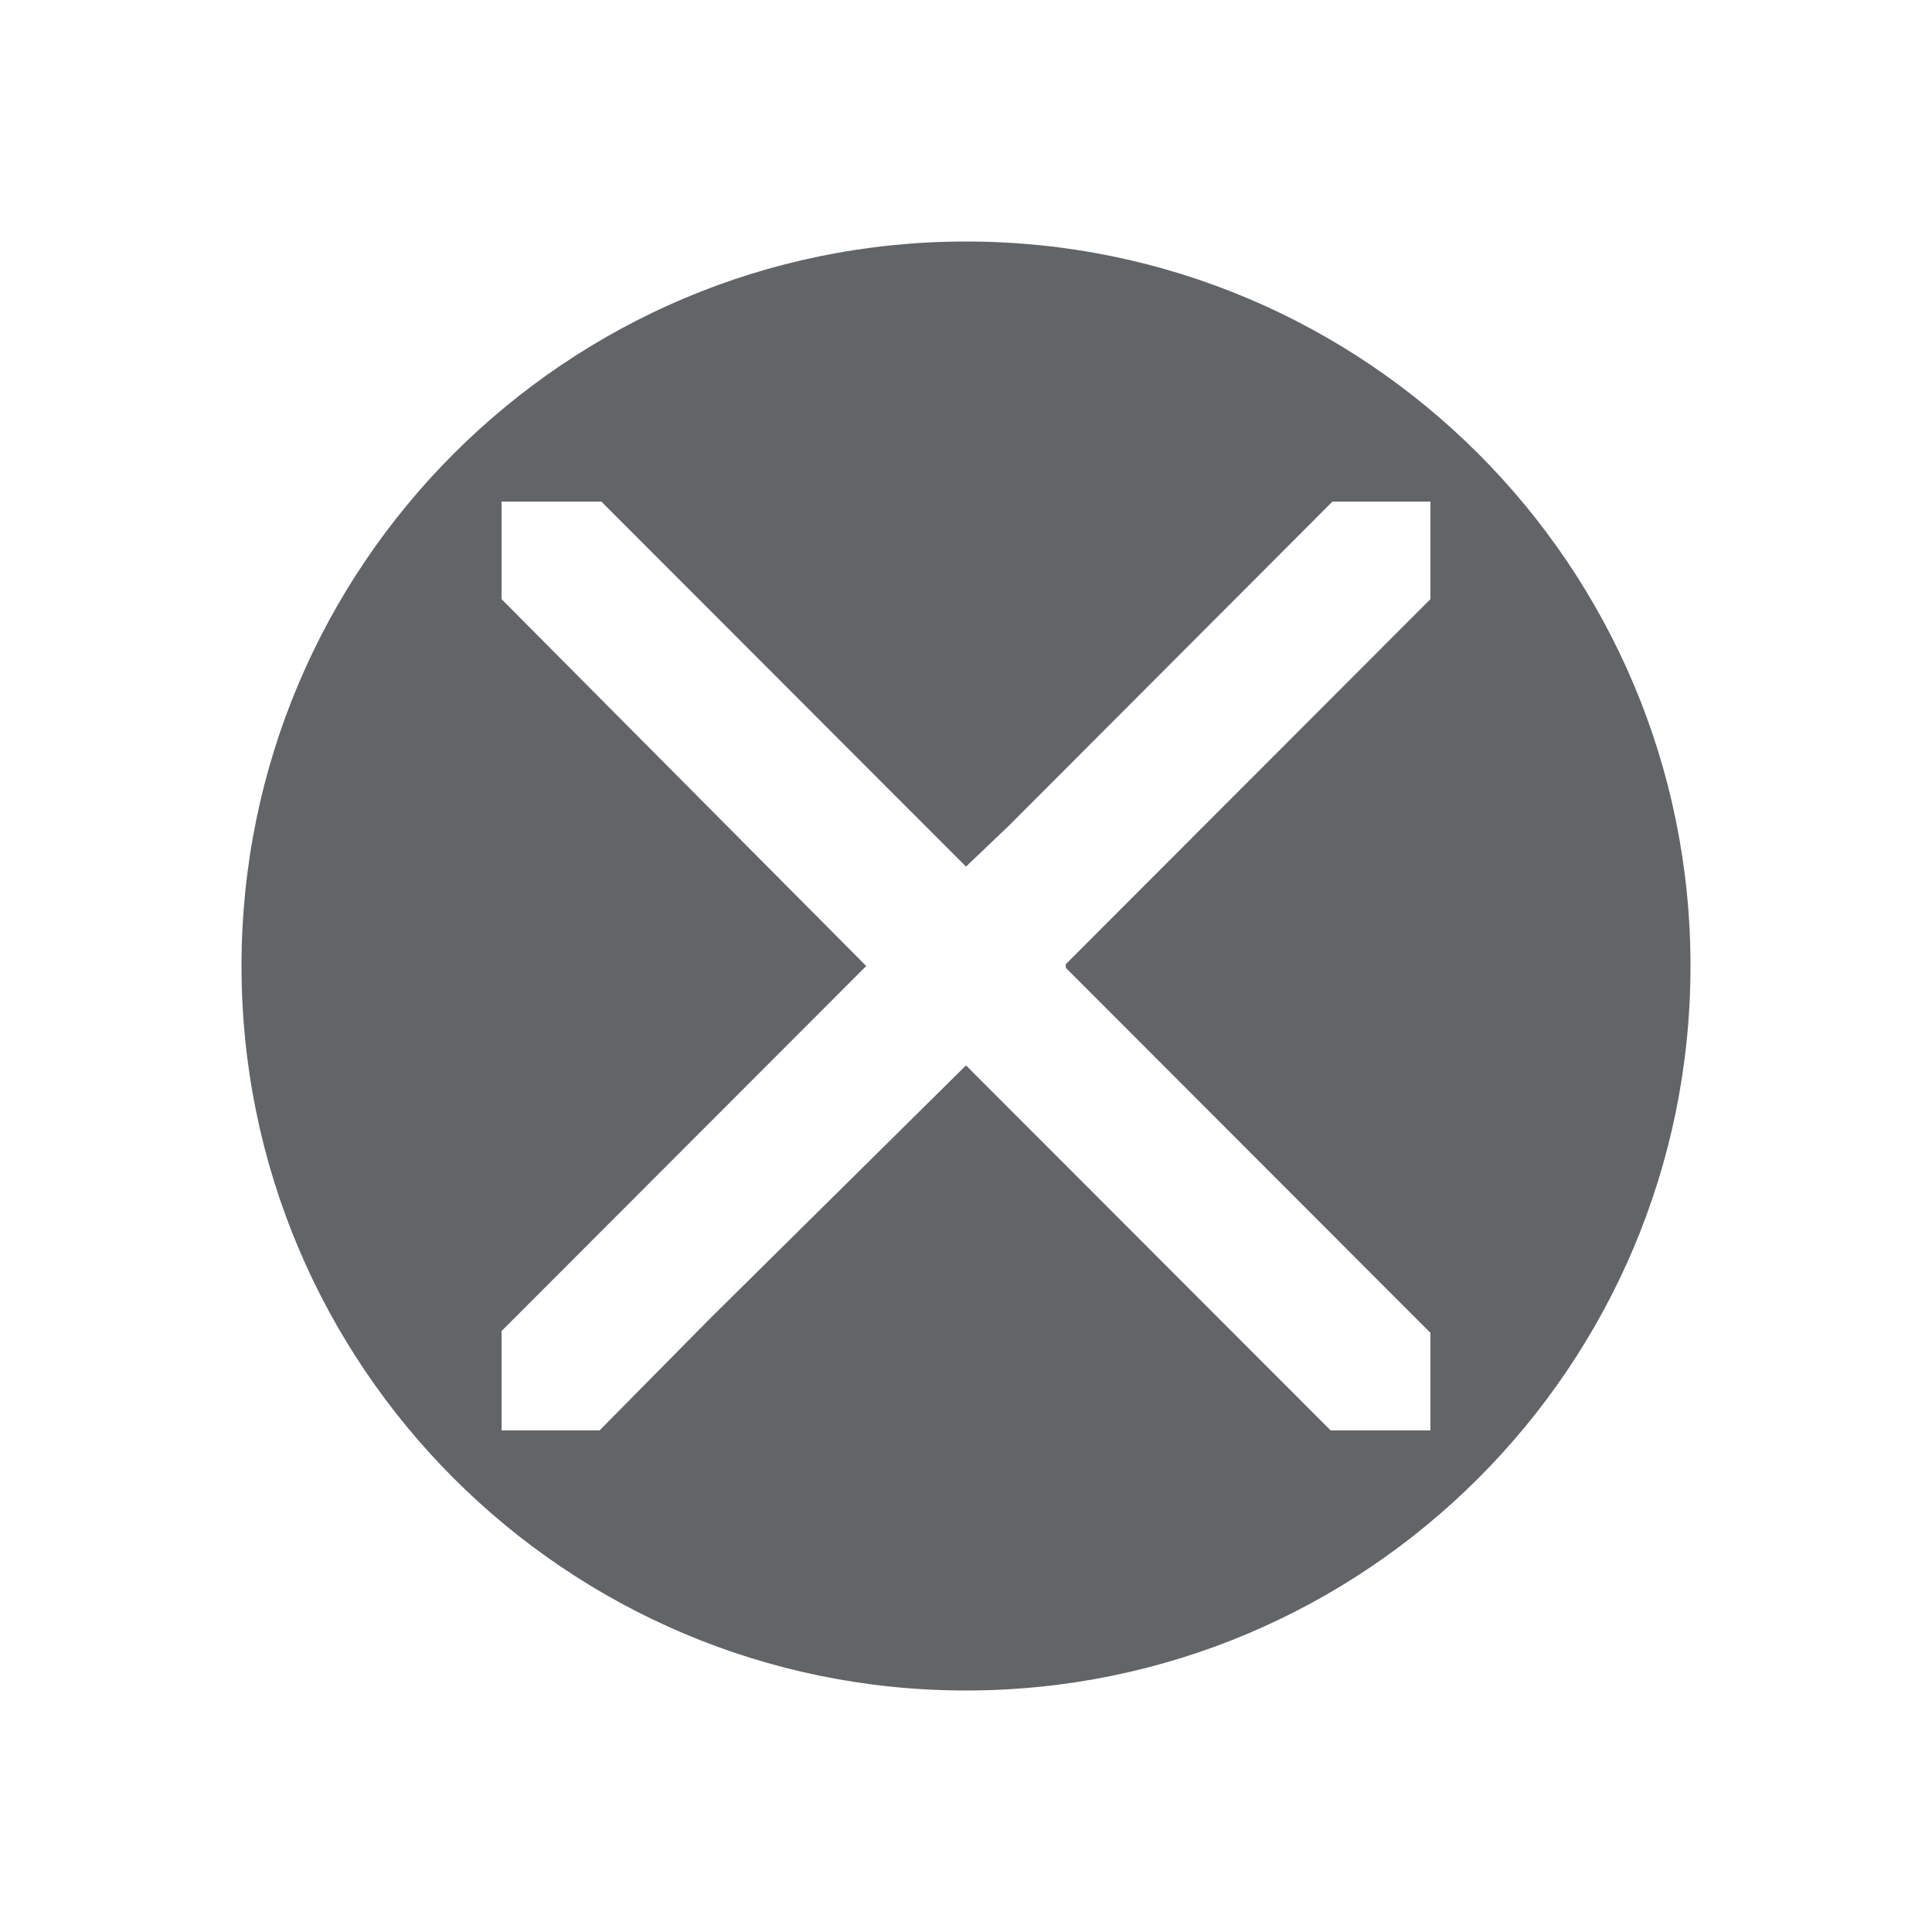
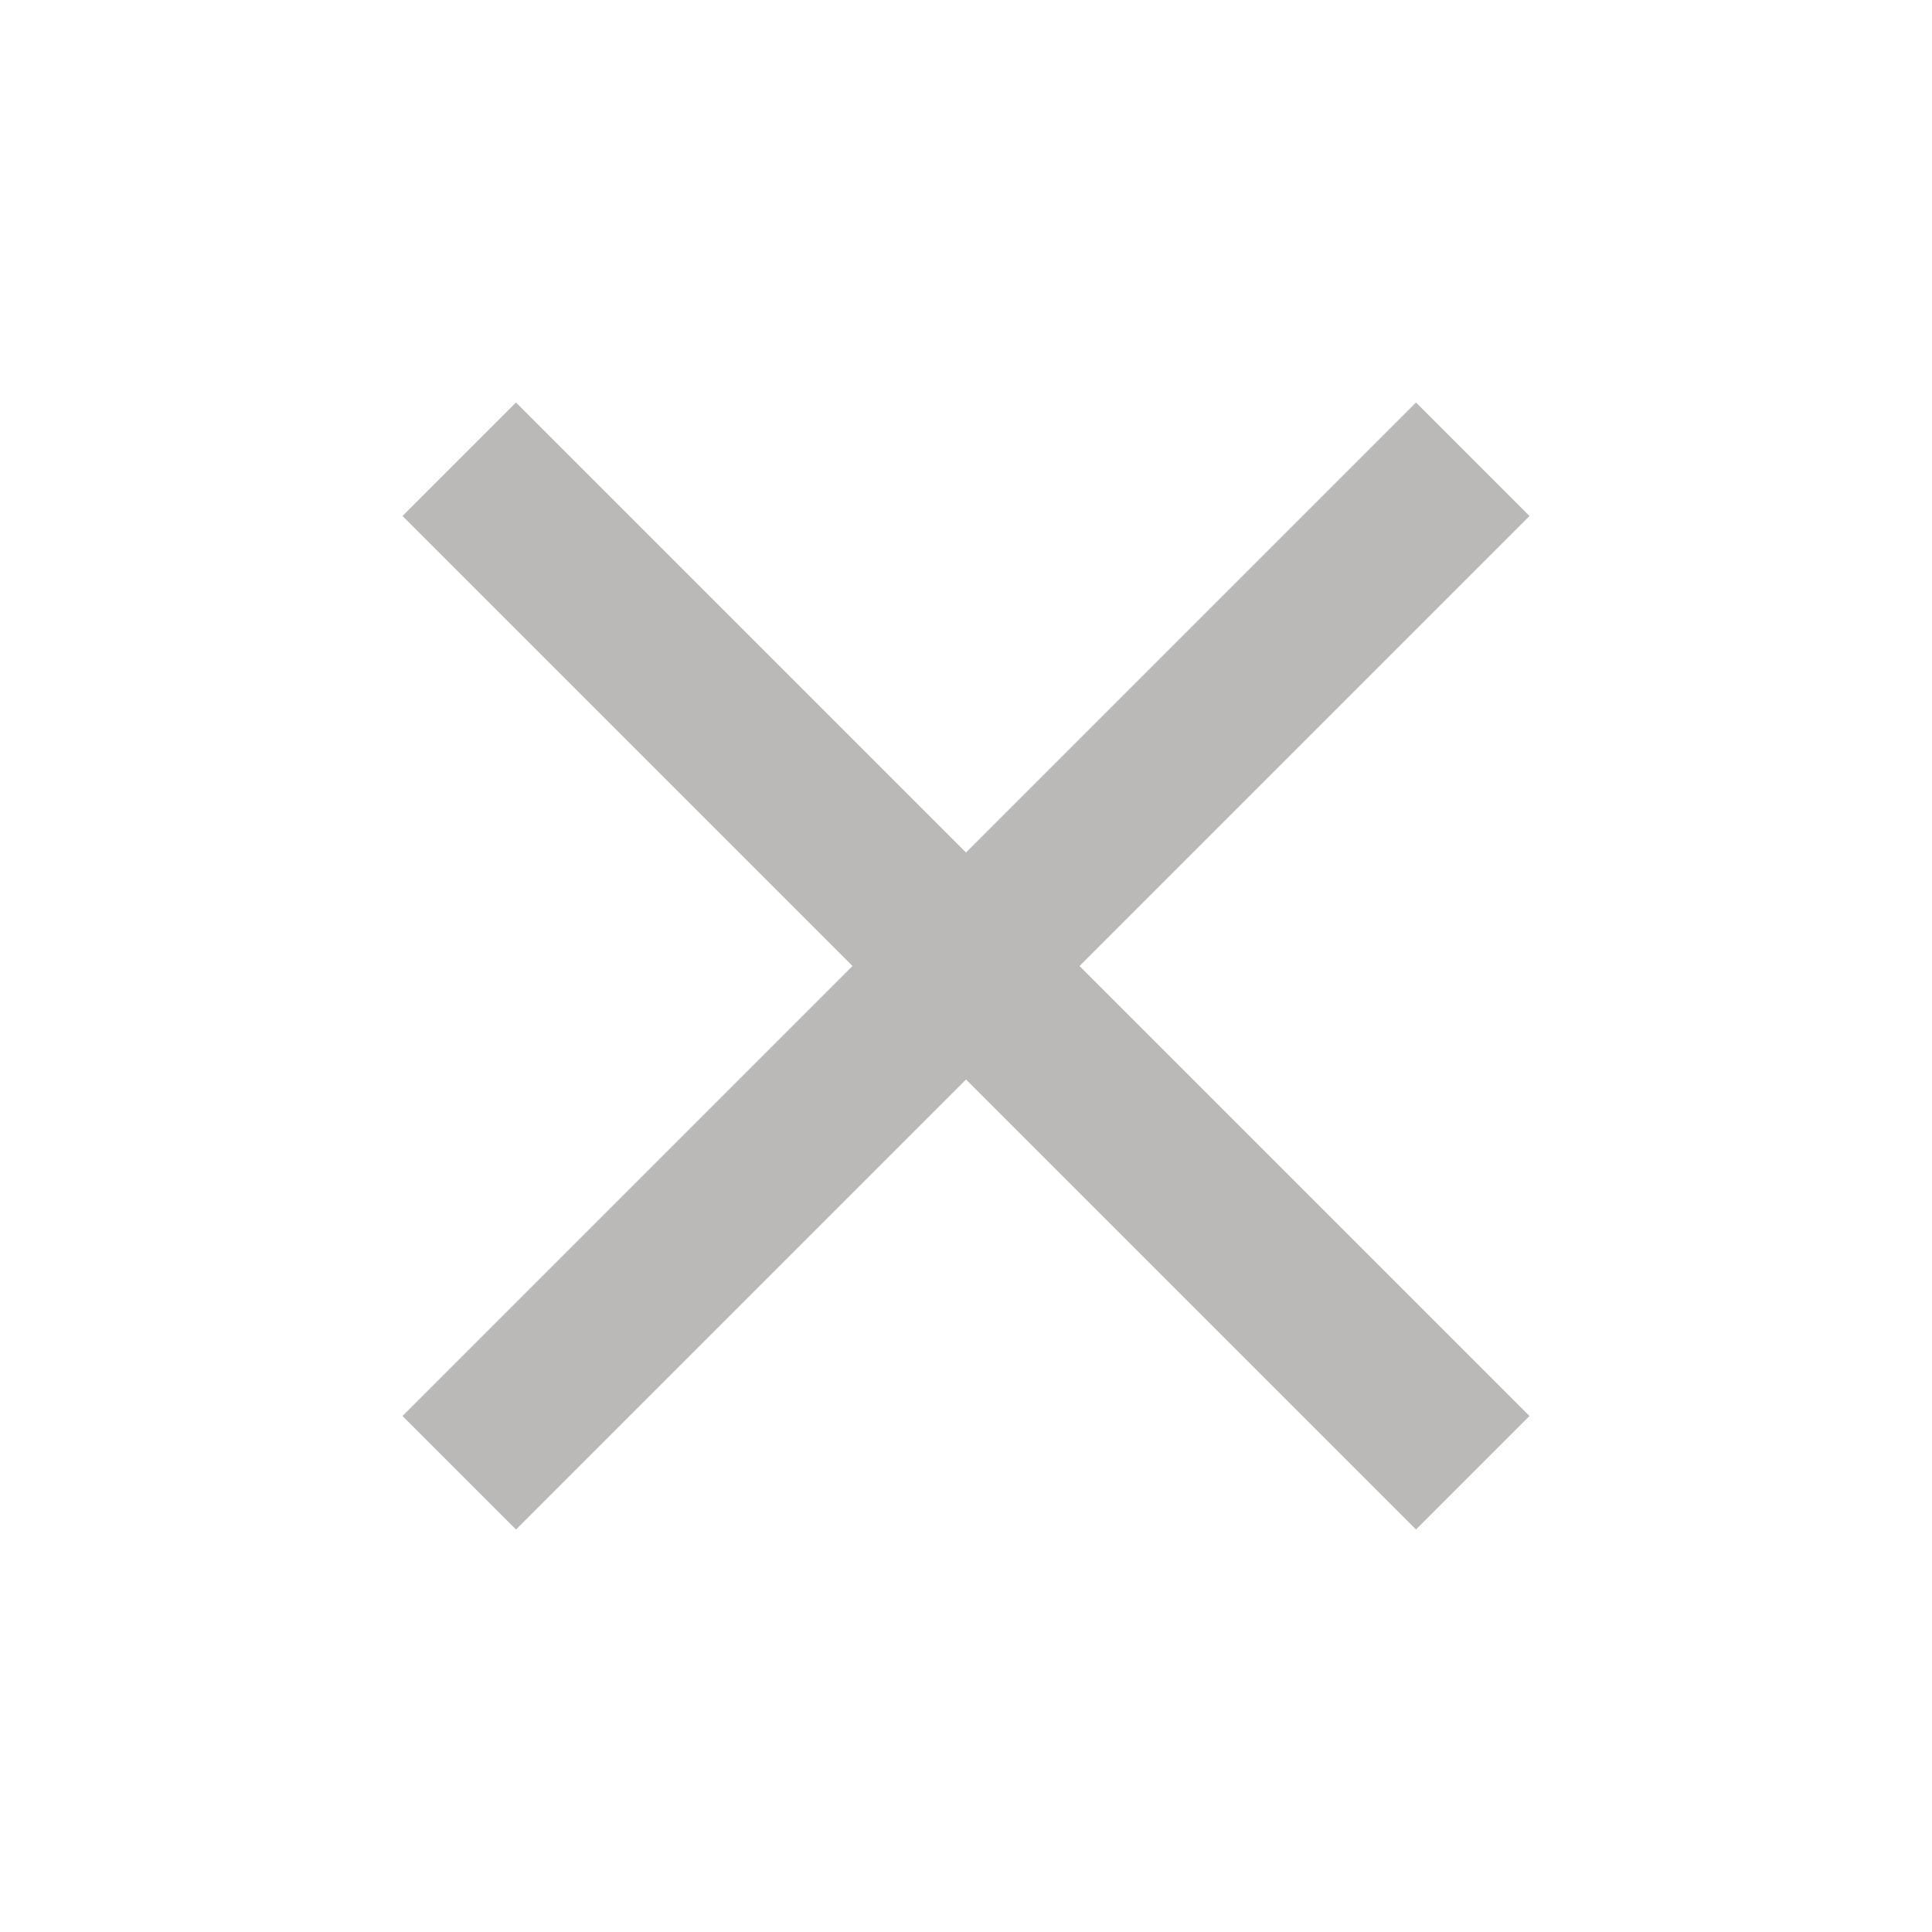
- <svg width="1200" height="1200">
-   <path d="M 600,1050 C 351.472,1050 150,848.528 150,600 150,351.472 351.472,150 600,150 c 248.528,0 450,201.472 450,450 0,248.528 -201.472,450 -450,450 z M 888.462,827.851 661.974,601.122 l 0,-2.244 226.488,-226.729 0,-60.611 -60.848,0 Q 727.339,411.986 627.043,512.451 613.524,525.358 600,538.267 l -226.487,-226.729 -61.975,0 0,60.611 L 538.026,600 311.538,826.729 l 0,61.733 60.848,0 q 34.363,-34.792 68.735,-69.59 L 600,661.733 l 226.487,226.729 61.975,0 0,-60.611 z" fill="#626568" />
+ <svg xmlns="http://www.w3.org/2000/svg" aria-hidden="true" focusable="false" width="1em" height="1em" style="-ms-transform: rotate(360deg); -webkit-transform: rotate(360deg); transform: rotate(360deg);" preserveAspectRatio="xMidYMid meet" viewBox="0 0 24 24">
+   <path d="M19 6.41L17.59 5L12 10.59L6.41 5L5 6.41L10.59 12L5 17.59L6.41 19L12 13.41L17.59 19L19 17.59L13.41 12L19 6.41z" fill="#BAB9B8" />
</svg>
